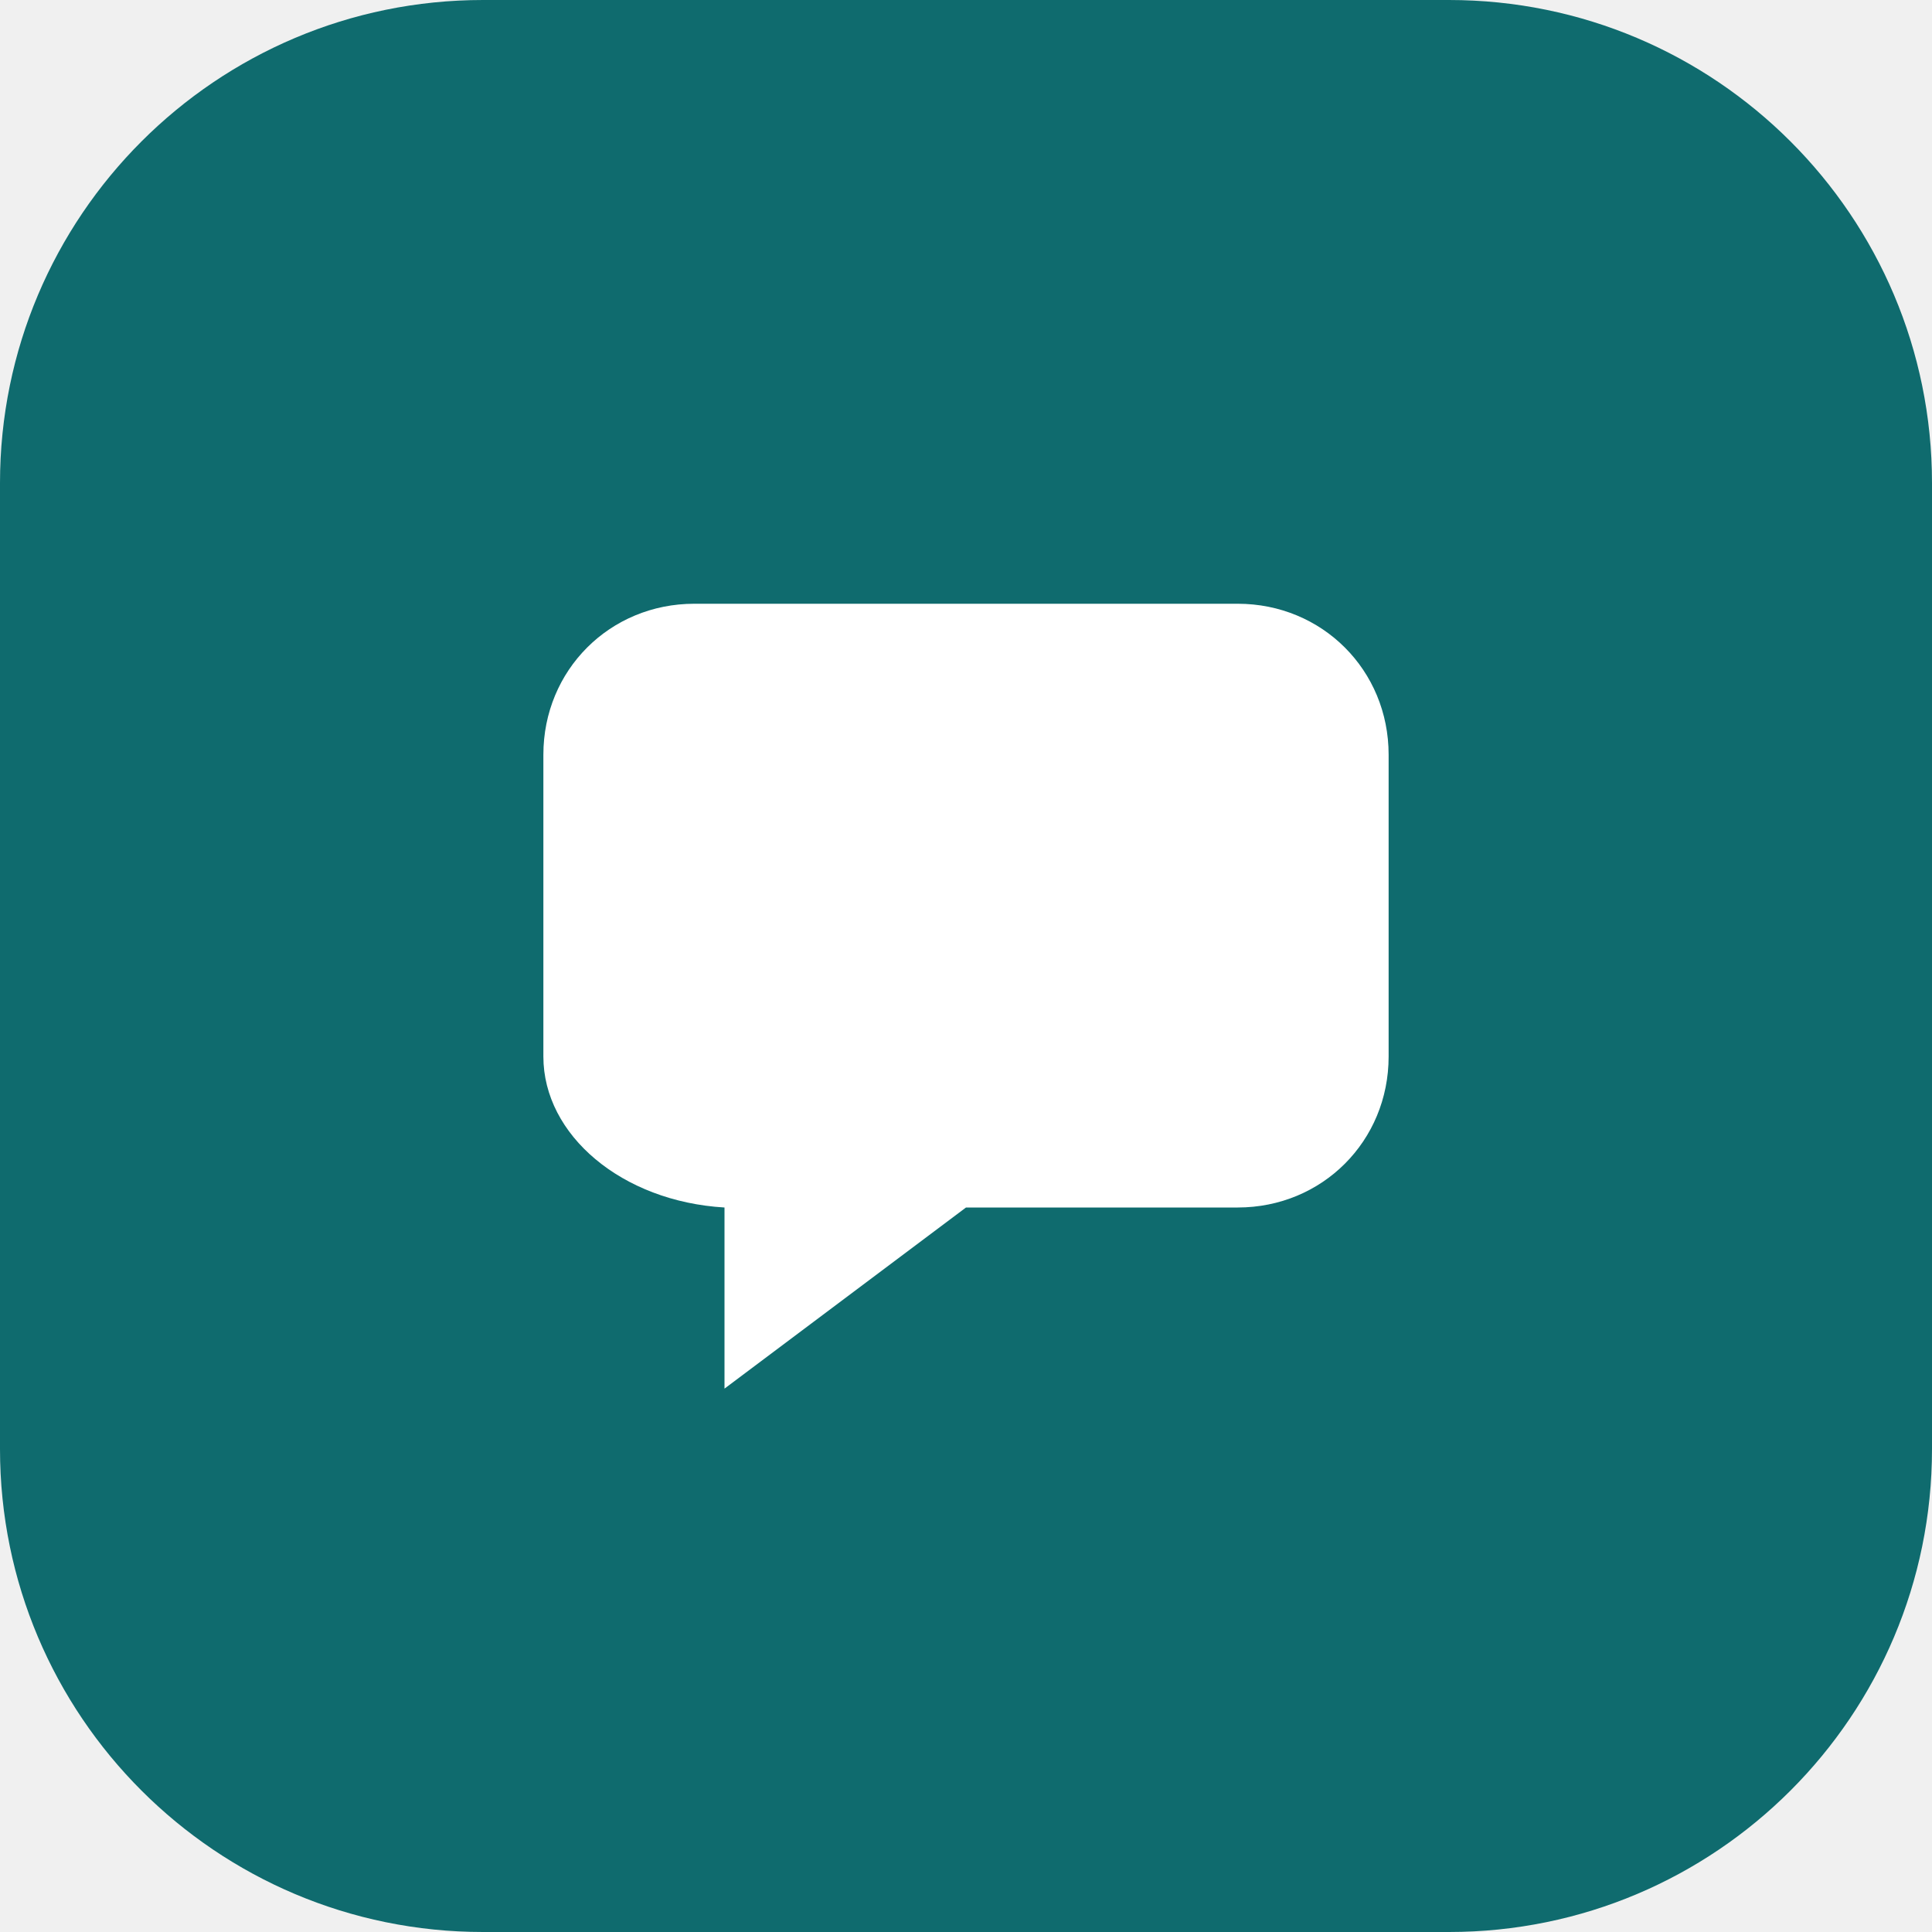
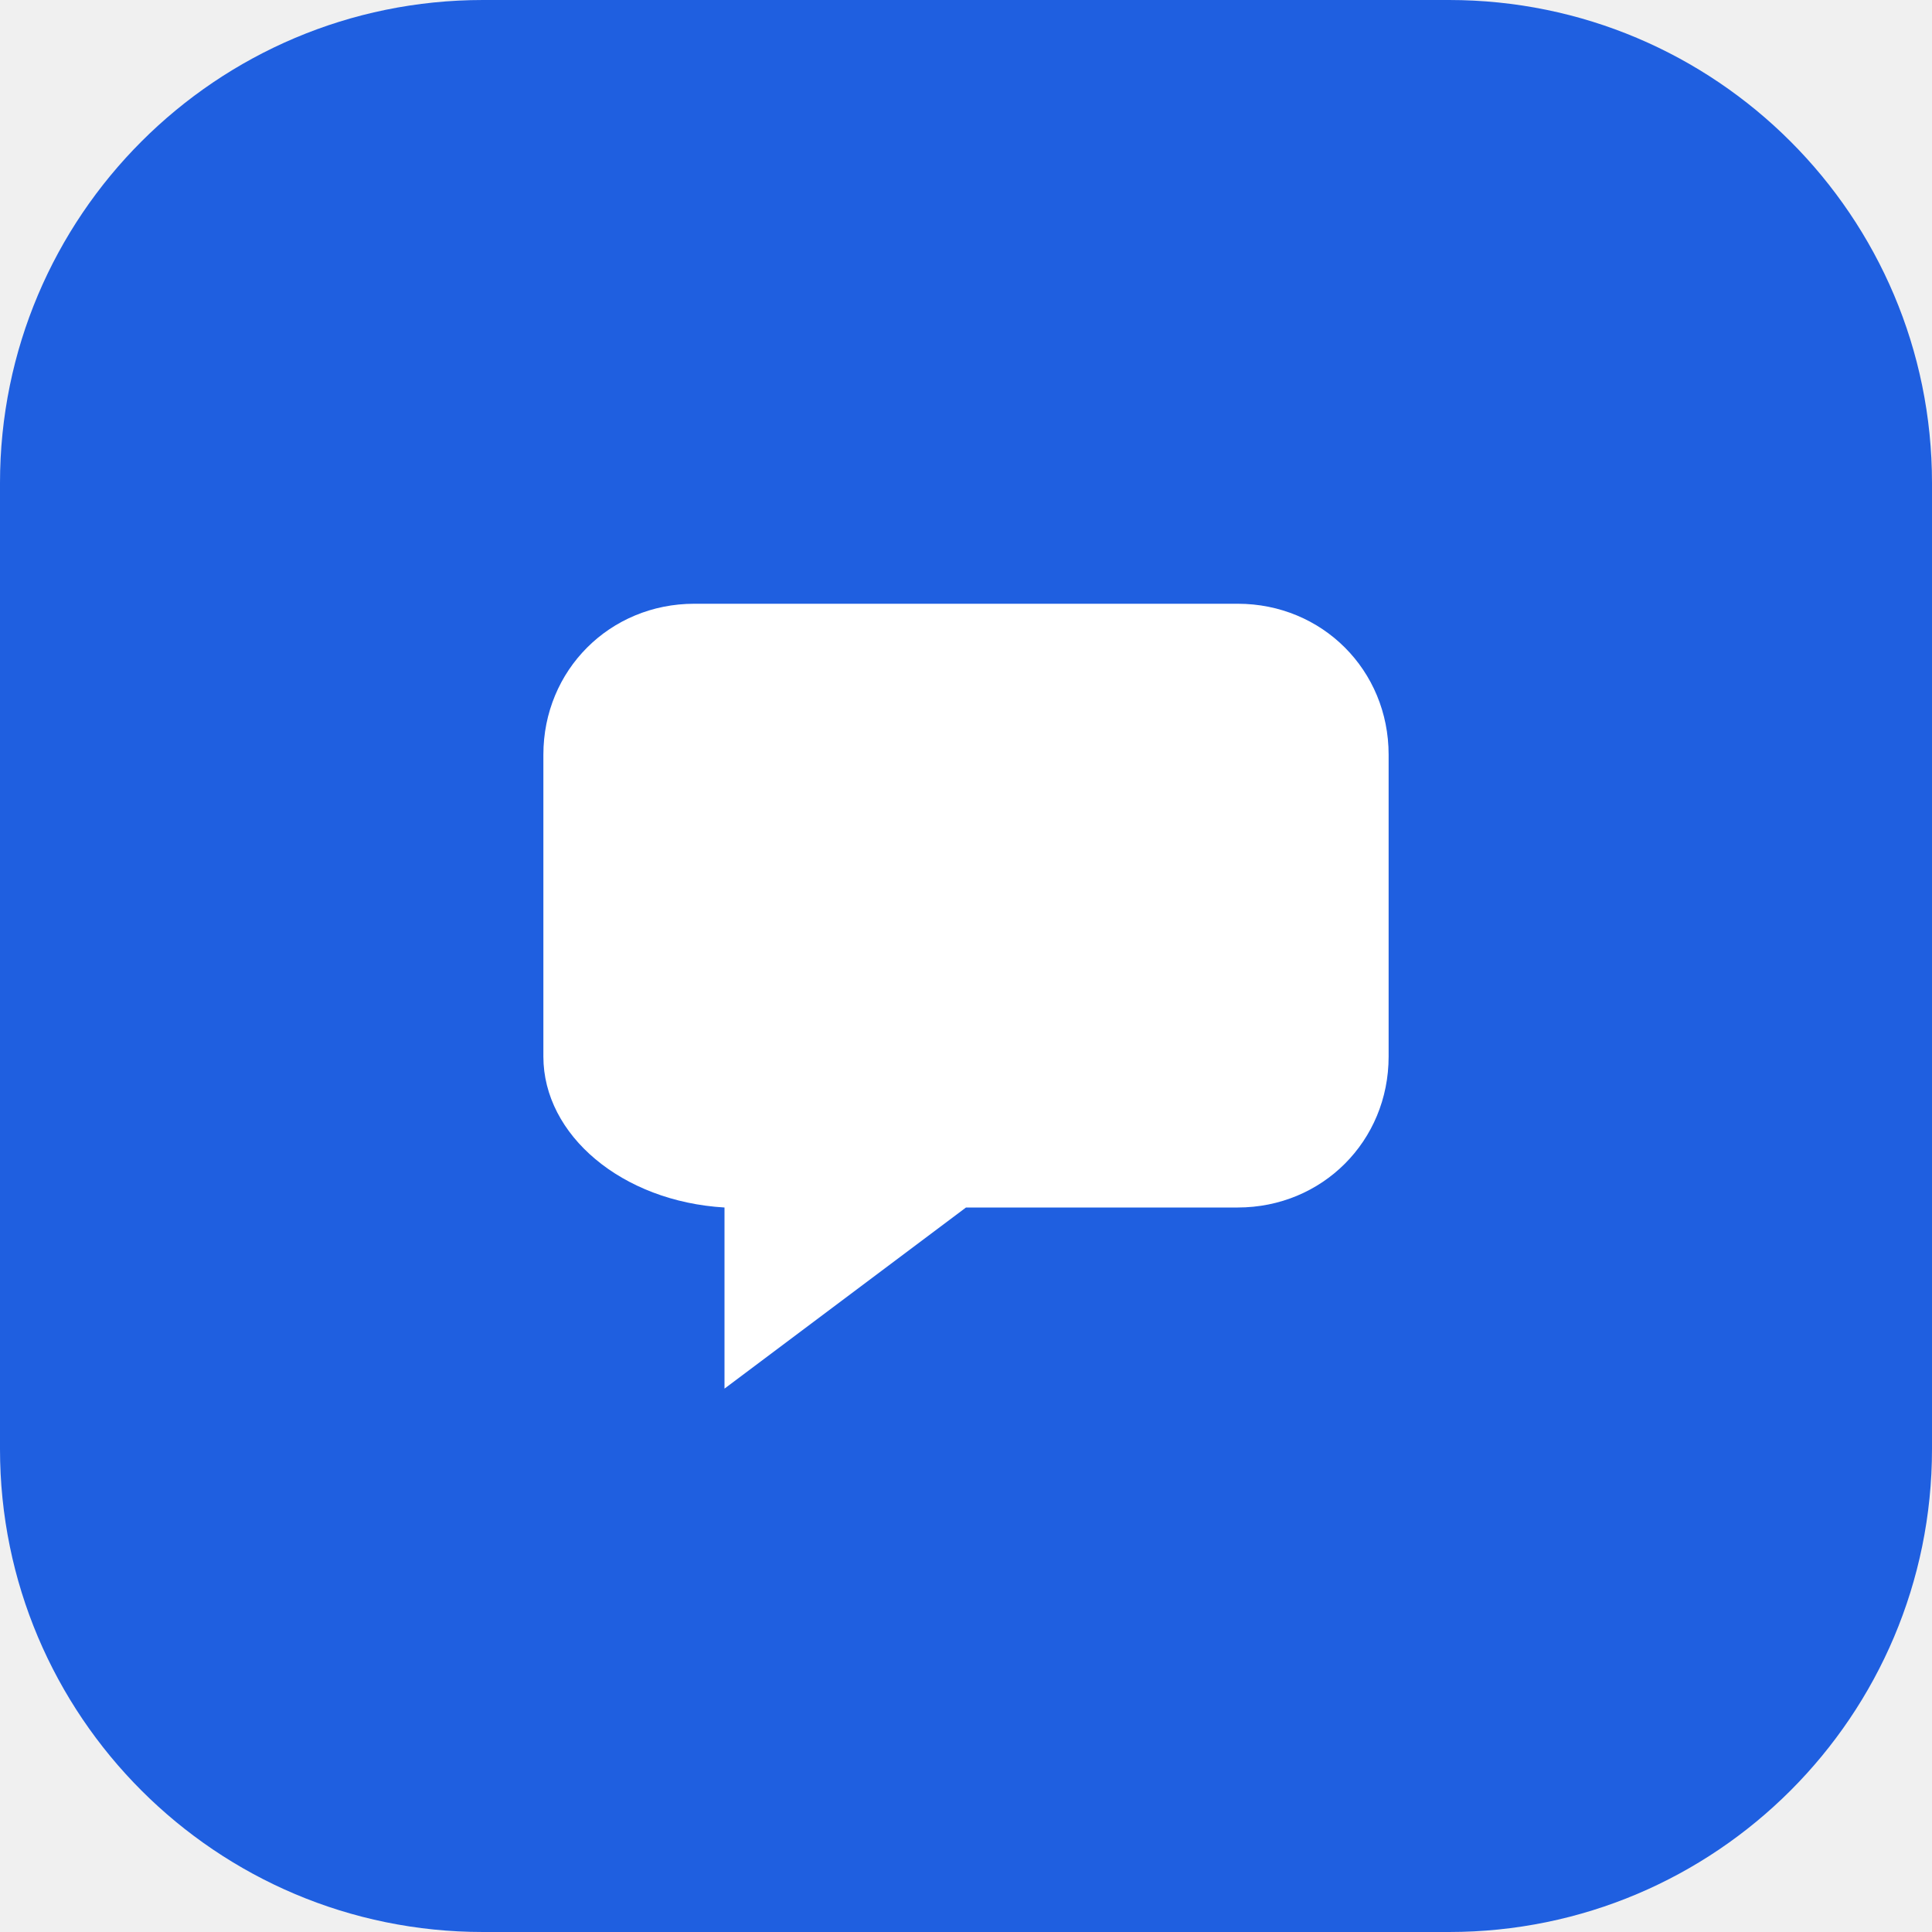
<svg xmlns="http://www.w3.org/2000/svg" viewBox="0 0 32 32" role="img" aria-label="Logotipo">
-   <rect width="32" height="32" rx="8" fill="#0F6B6E" />
+   <rect width="32" height="32" rx="8" fill="#1f5fe0" />
  <path d="M9 12.5c0-1.4 1.1-2.5 2.5-2.5h9c1.4 0 2.5 1.1 2.5 2.5v5c0 1.4-1.1 2.5-2.5 2.5H16l-4 3v-3c-1.7-.1-3-1.2-3-2.5z" fill="#FFFFFF" />
</svg>
